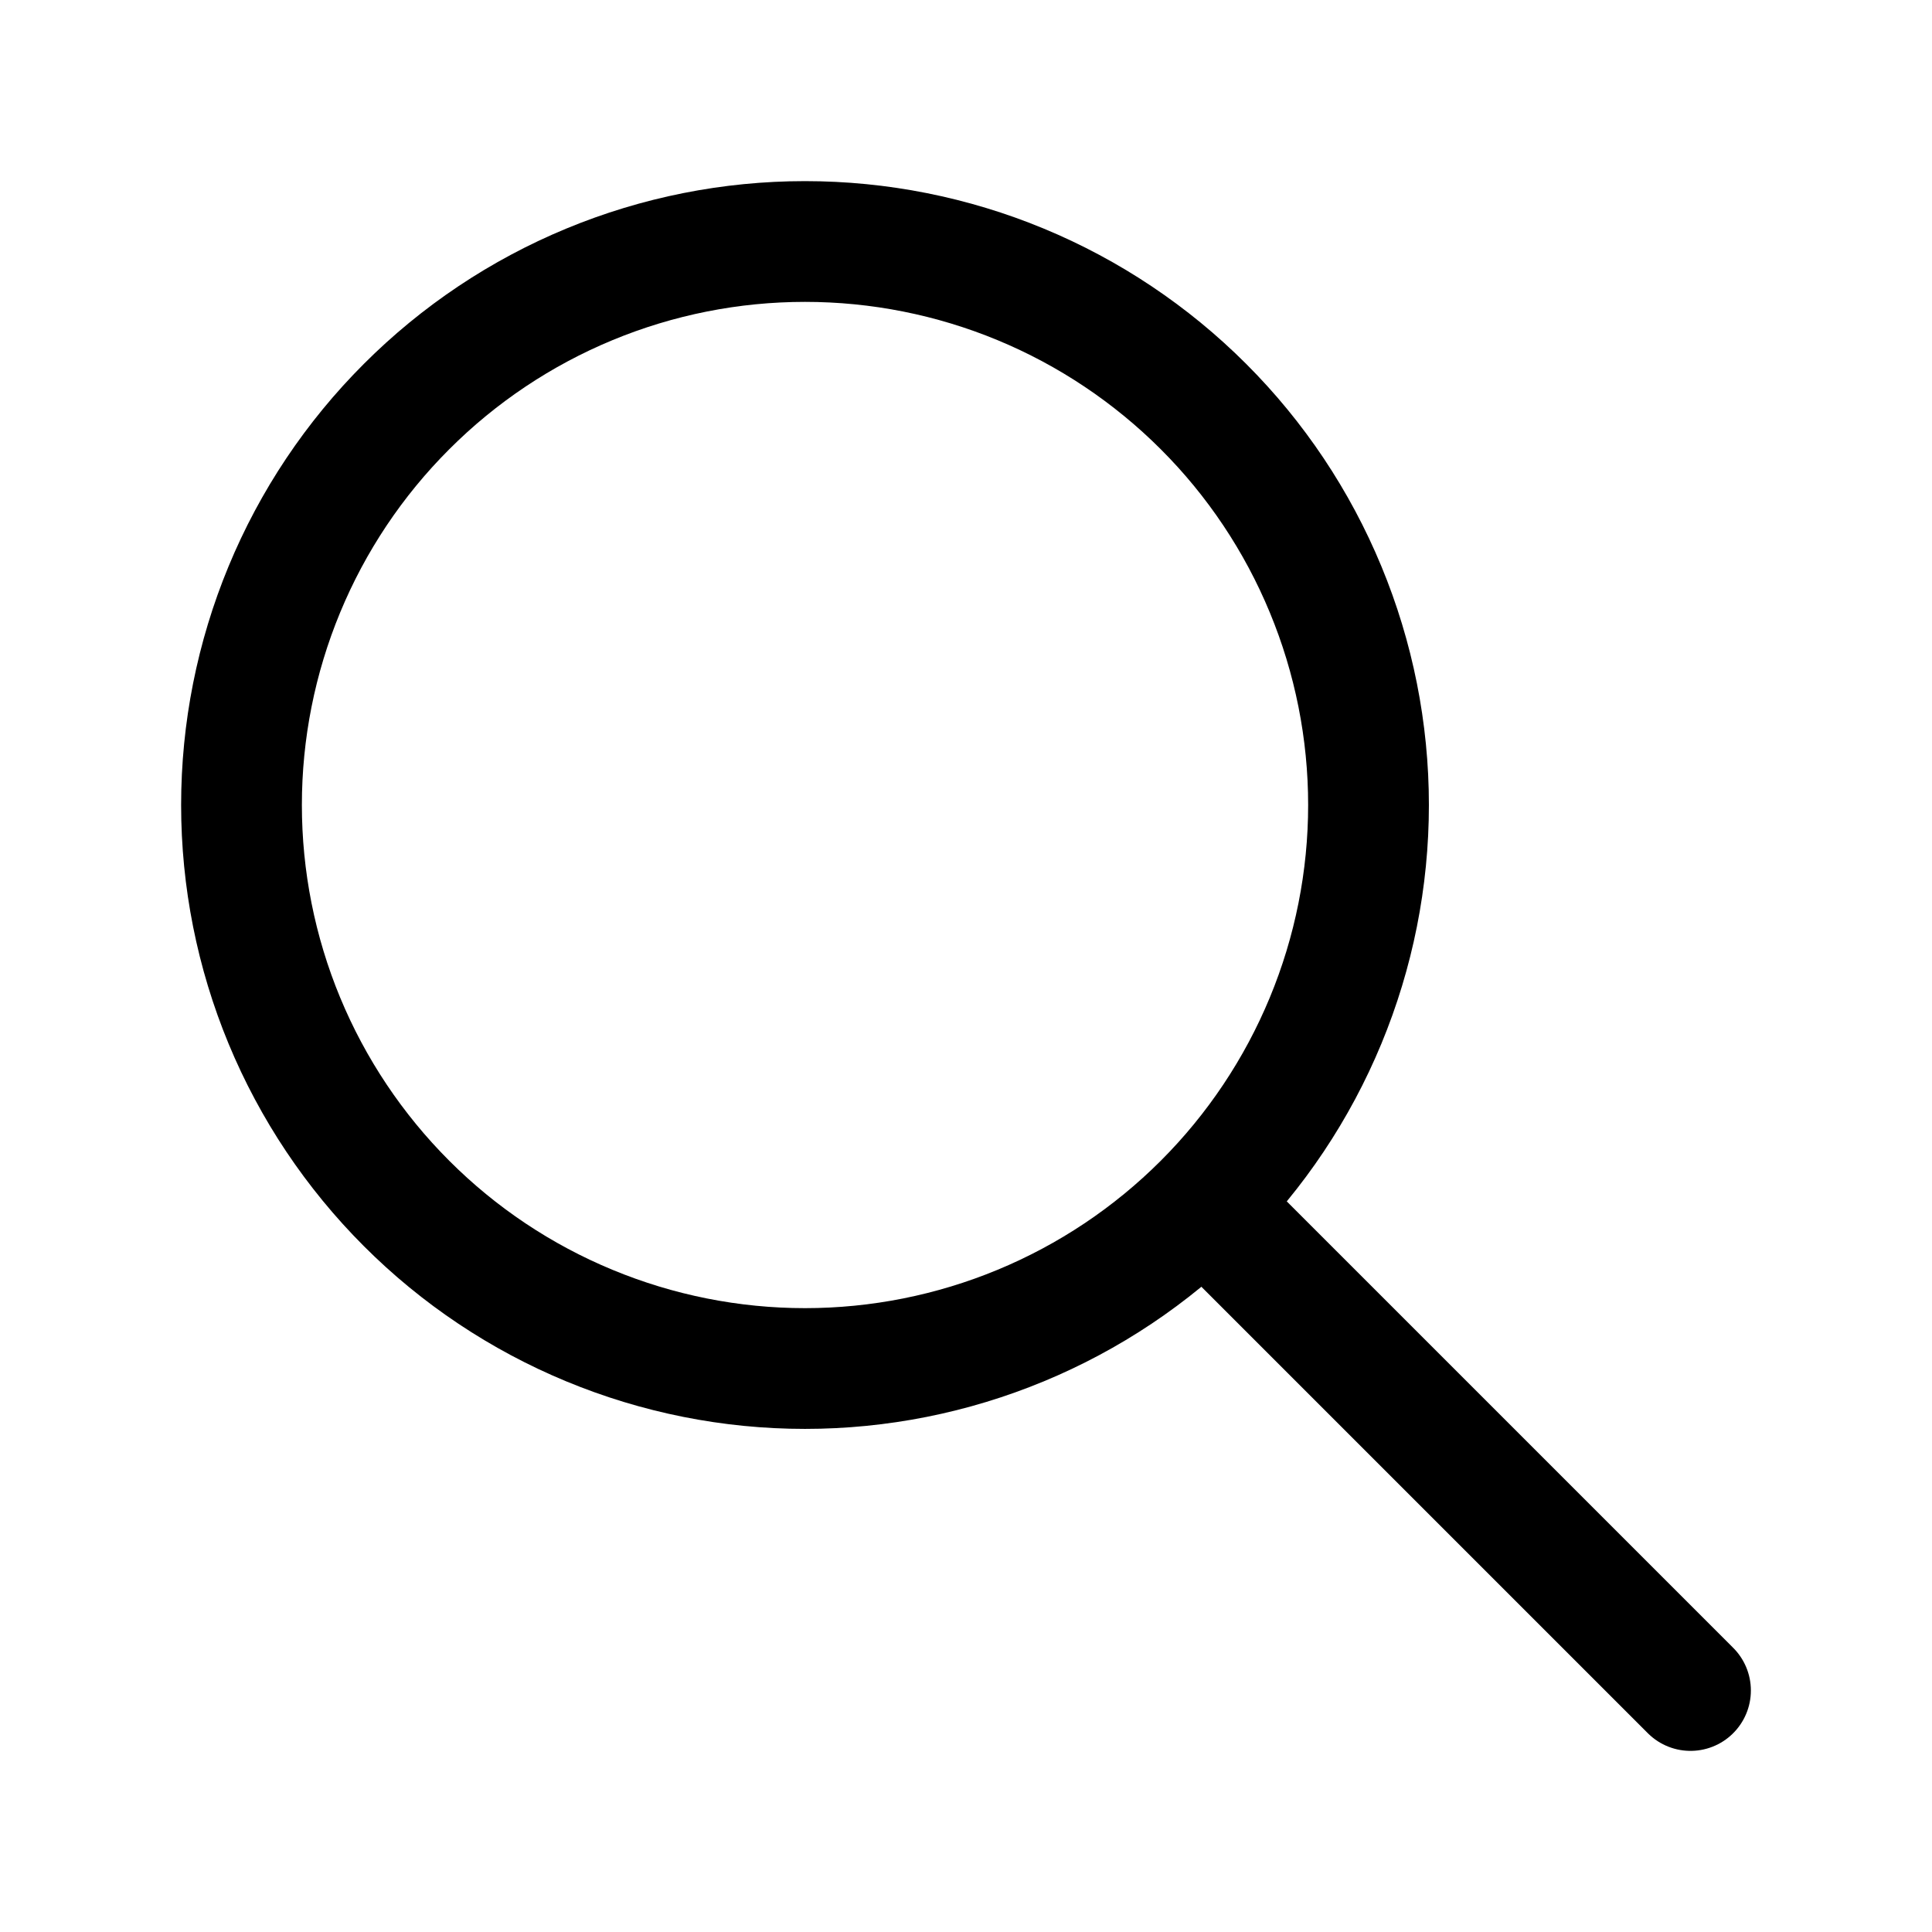
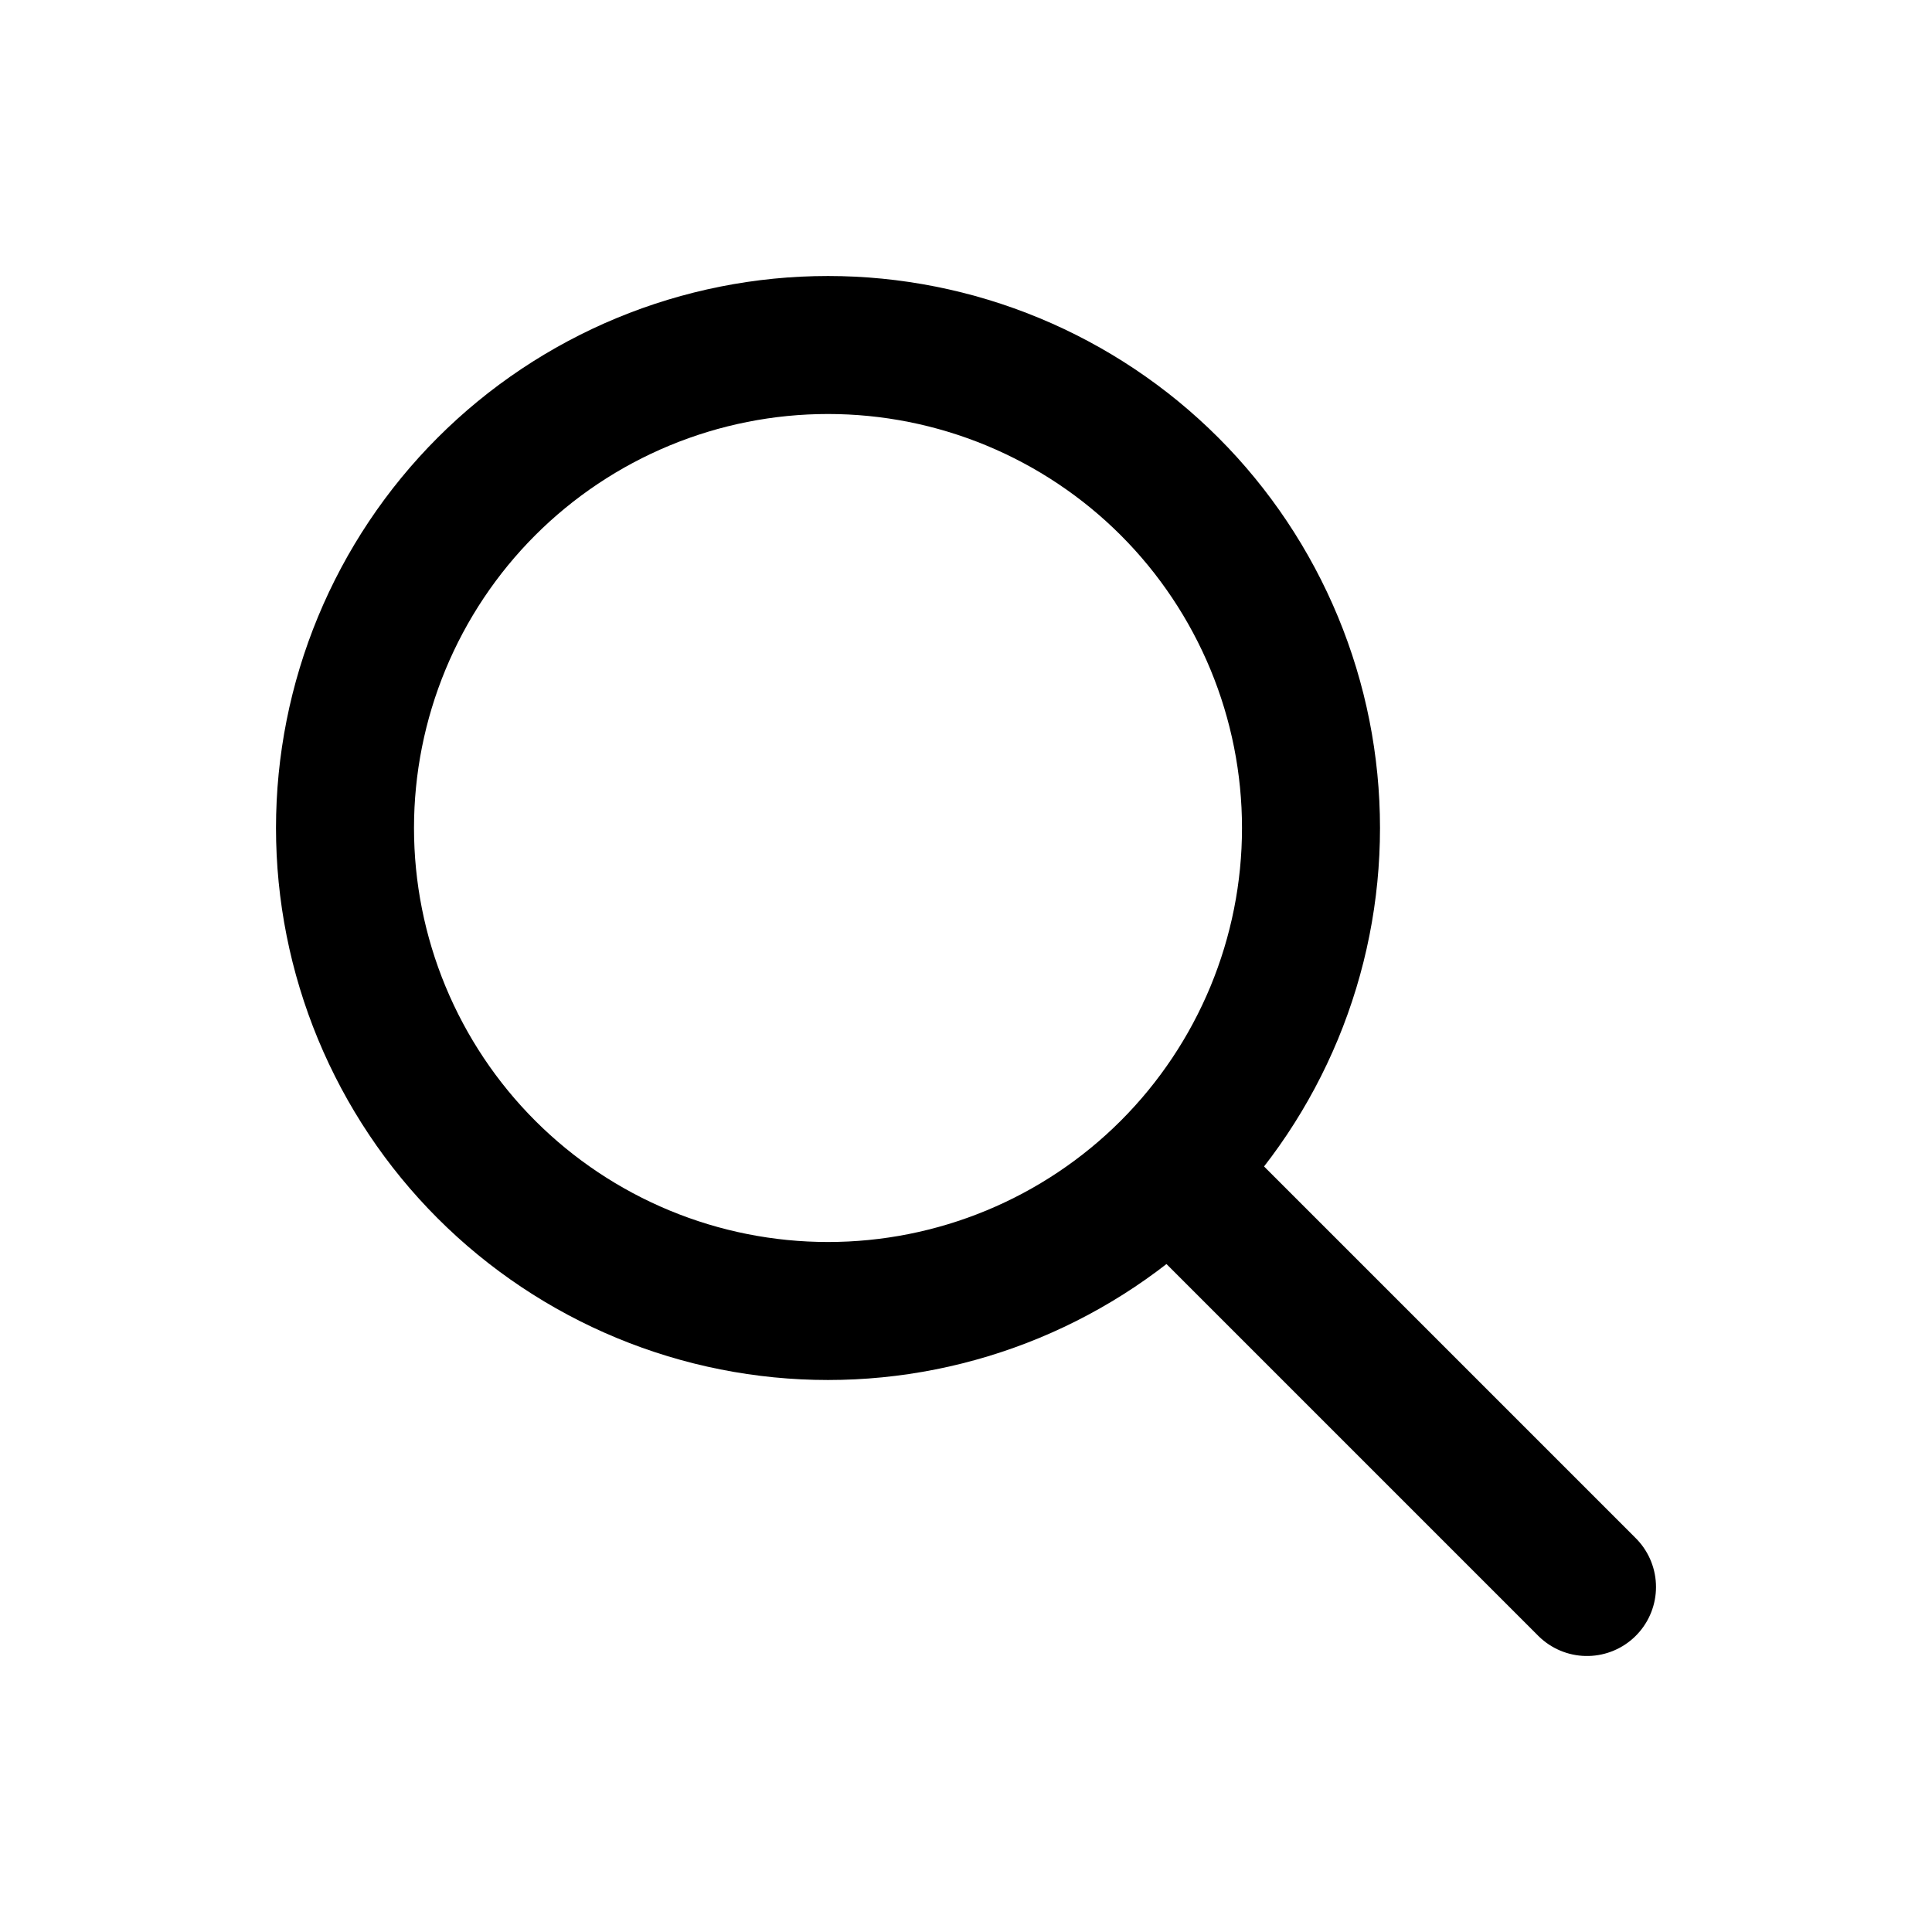
- <svg xmlns="http://www.w3.org/2000/svg" width="32" height="32" viewBox="0 0 32 32" fill="none">
-   <path d="M4 13.333C4 14.559 4.241 15.773 4.71 16.905C5.179 18.037 5.867 19.066 6.734 19.933C7.6 20.8 8.629 21.487 9.762 21.956C10.894 22.425 12.108 22.667 13.333 22.667C14.559 22.667 15.773 22.425 16.905 21.956C18.037 21.487 19.066 20.8 19.933 19.933C20.8 19.066 21.487 18.037 21.956 16.905C22.425 15.773 22.667 14.559 22.667 13.333C22.667 12.108 22.425 10.894 21.956 9.762C21.487 8.629 20.8 7.6 19.933 6.734C19.066 5.867 18.037 5.179 16.905 4.71C15.773 4.241 14.559 4 13.333 4C12.108 4 10.894 4.241 9.762 4.71C8.629 5.179 7.6 5.867 6.734 6.734C5.867 7.6 5.179 8.629 4.71 9.762C4.241 10.894 4 12.108 4 13.333Z" stroke="currentColor" stroke-width="2" stroke-linecap="round" stroke-linejoin="round" />
-   <path d="M28 28L20 20" stroke="currentColor" stroke-width="2" stroke-linecap="round" stroke-linejoin="round" />
+ <svg xmlns="http://www.w3.org/2000/svg" width="28" height="28" viewBox="0 0 28 28" fill="none">
+   <path d="M5 12C5 12.919 5.181 13.829 5.533 14.679C5.885 15.528 6.4 16.3 7.05 16.95C7.7 17.6 8.472 18.115 9.321 18.467C10.171 18.819 11.081 19 12 19C12.919 19 13.829 18.819 14.679 18.467C15.528 18.115 16.3 17.6 16.95 16.95C17.6 16.3 18.115 15.528 18.467 14.679C18.819 13.829 19 12.919 19 12C19 11.081 18.819 10.171 18.467 9.321C18.115 8.472 17.6 7.7 16.95 7.05C16.3 6.4 15.528 5.885 14.679 5.533C13.829 5.181 12.919 5 12 5C11.081 5 10.171 5.181 9.321 5.533C8.472 5.885 7.7 6.4 7.05 7.05C6.4 7.7 5.885 8.472 5.533 9.321C5.181 10.171 5 11.081 5 12Z" stroke="currentColor" stroke-width="2" stroke-linecap="round" stroke-linejoin="round" />
+   <path d="M23 23L17 17" stroke="currentColor" stroke-width="2" stroke-linecap="round" stroke-linejoin="round" />
</svg>
